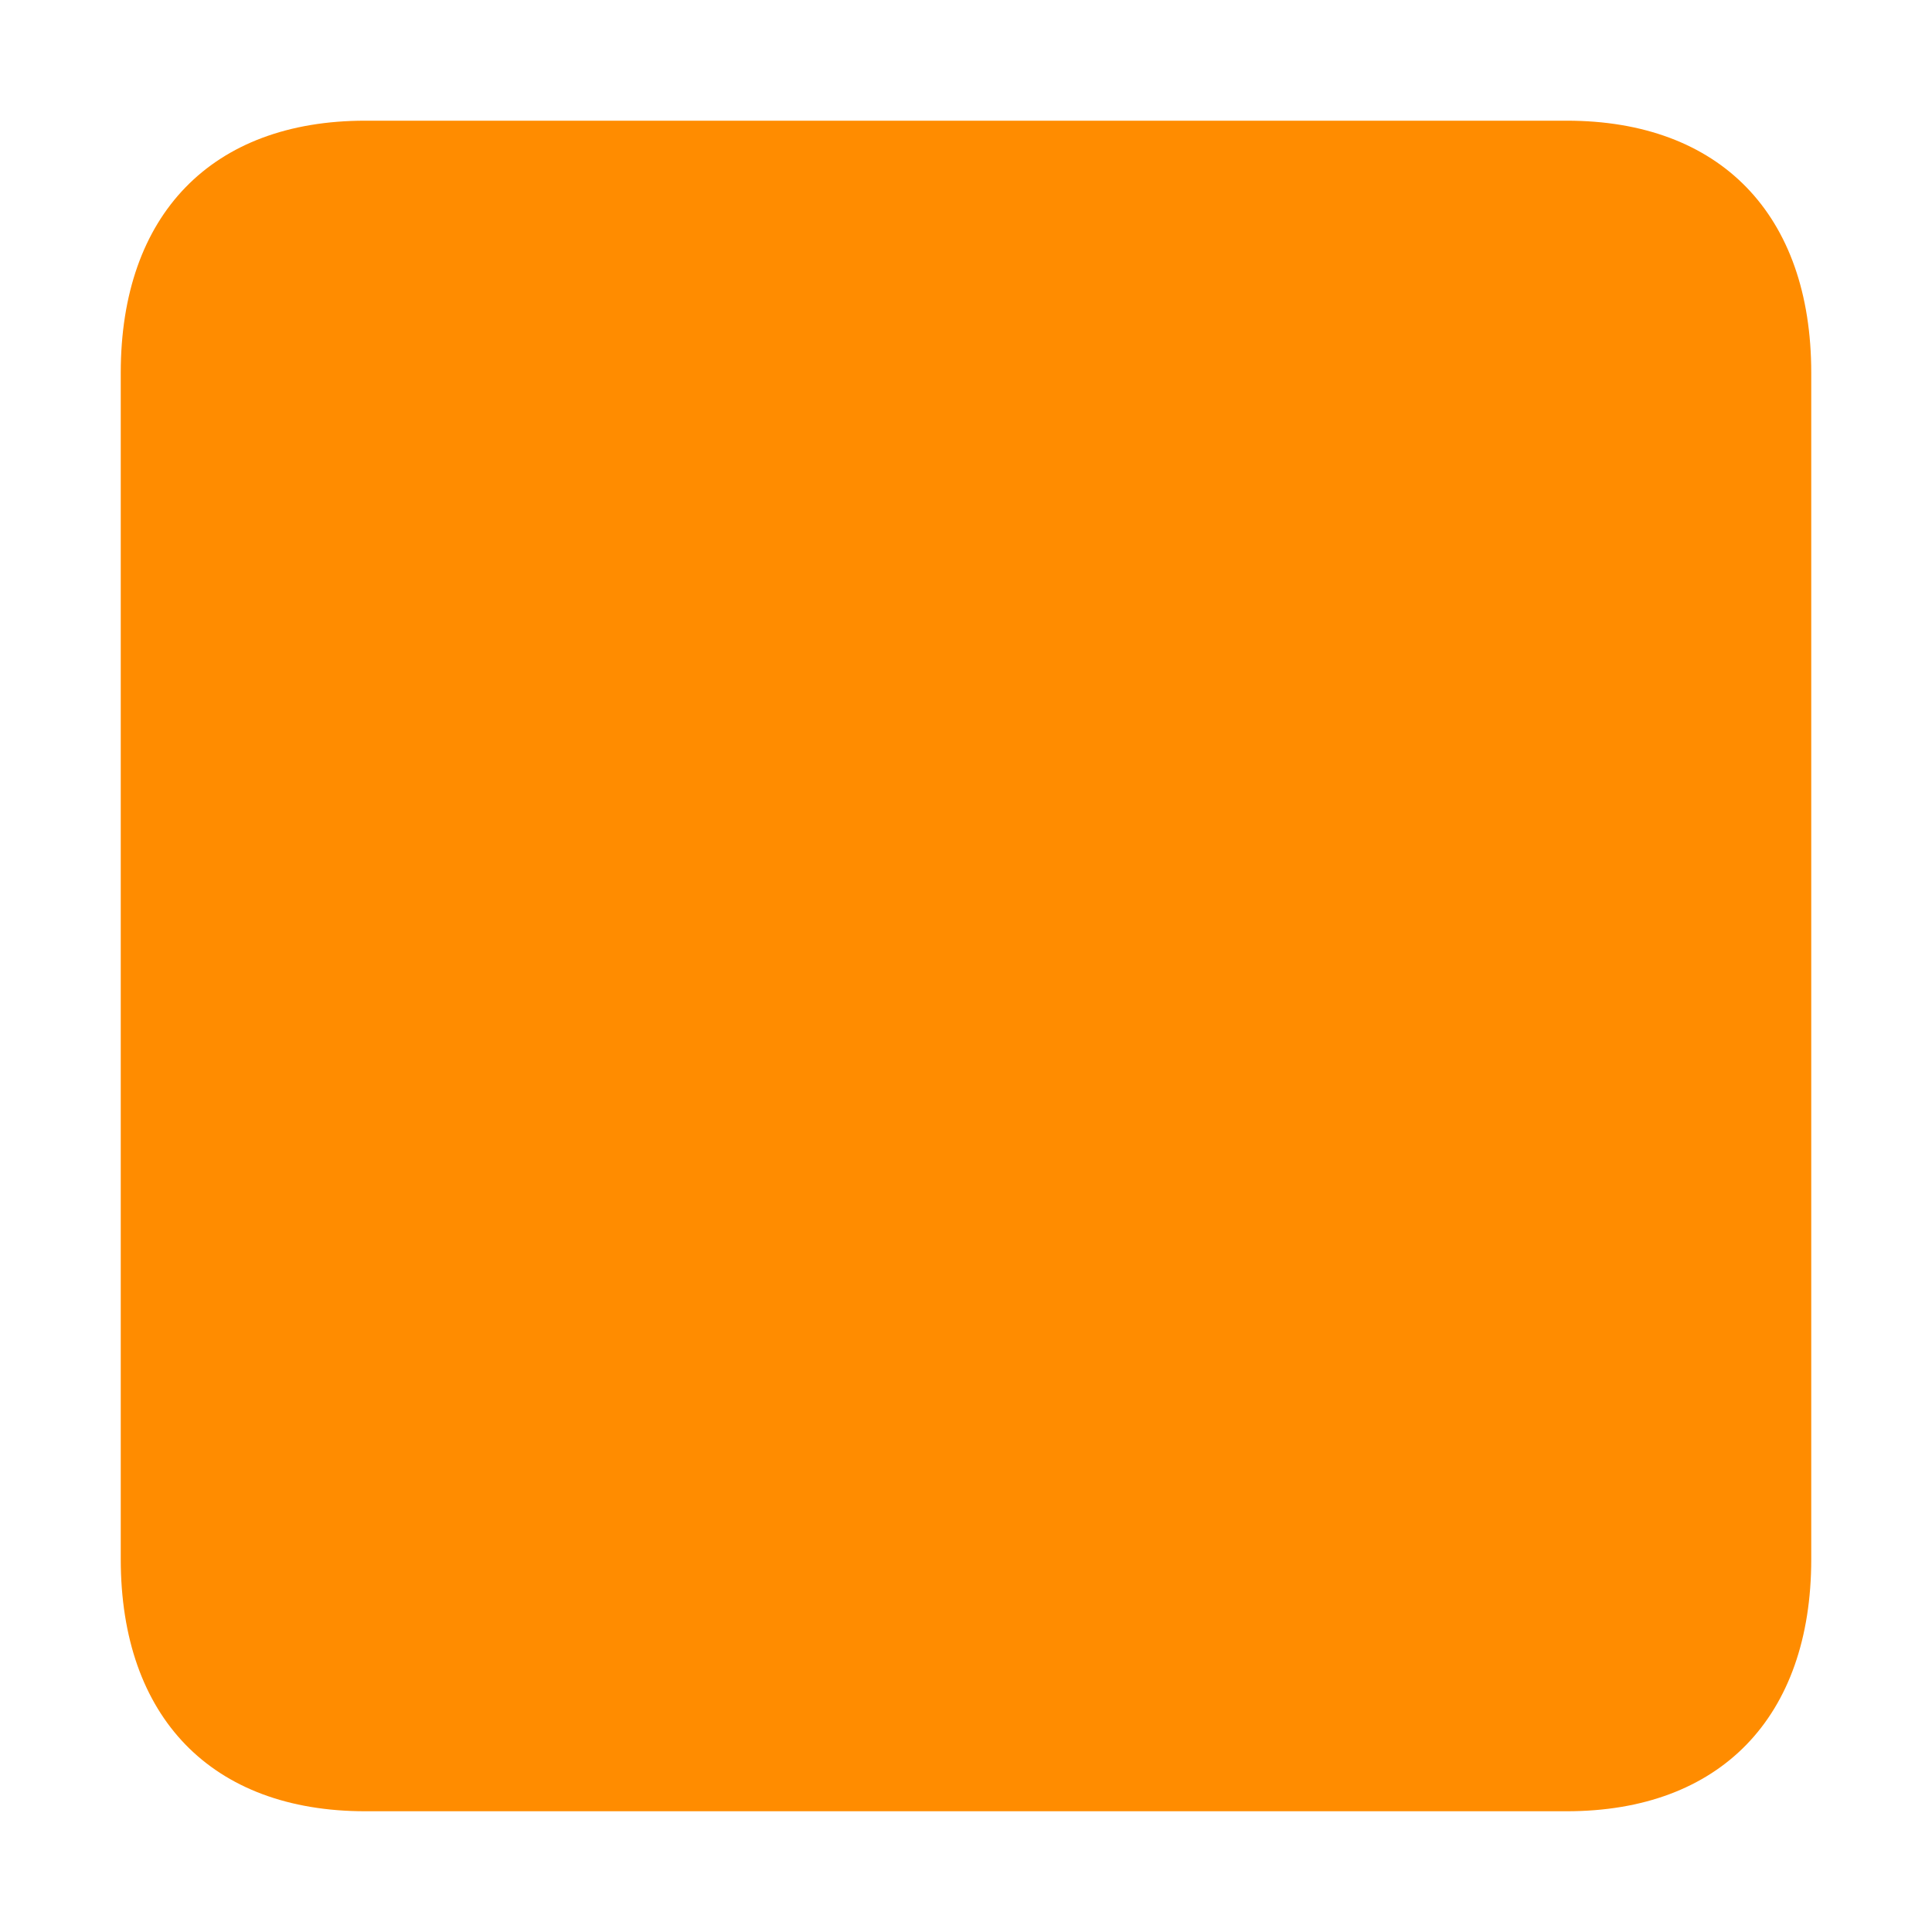
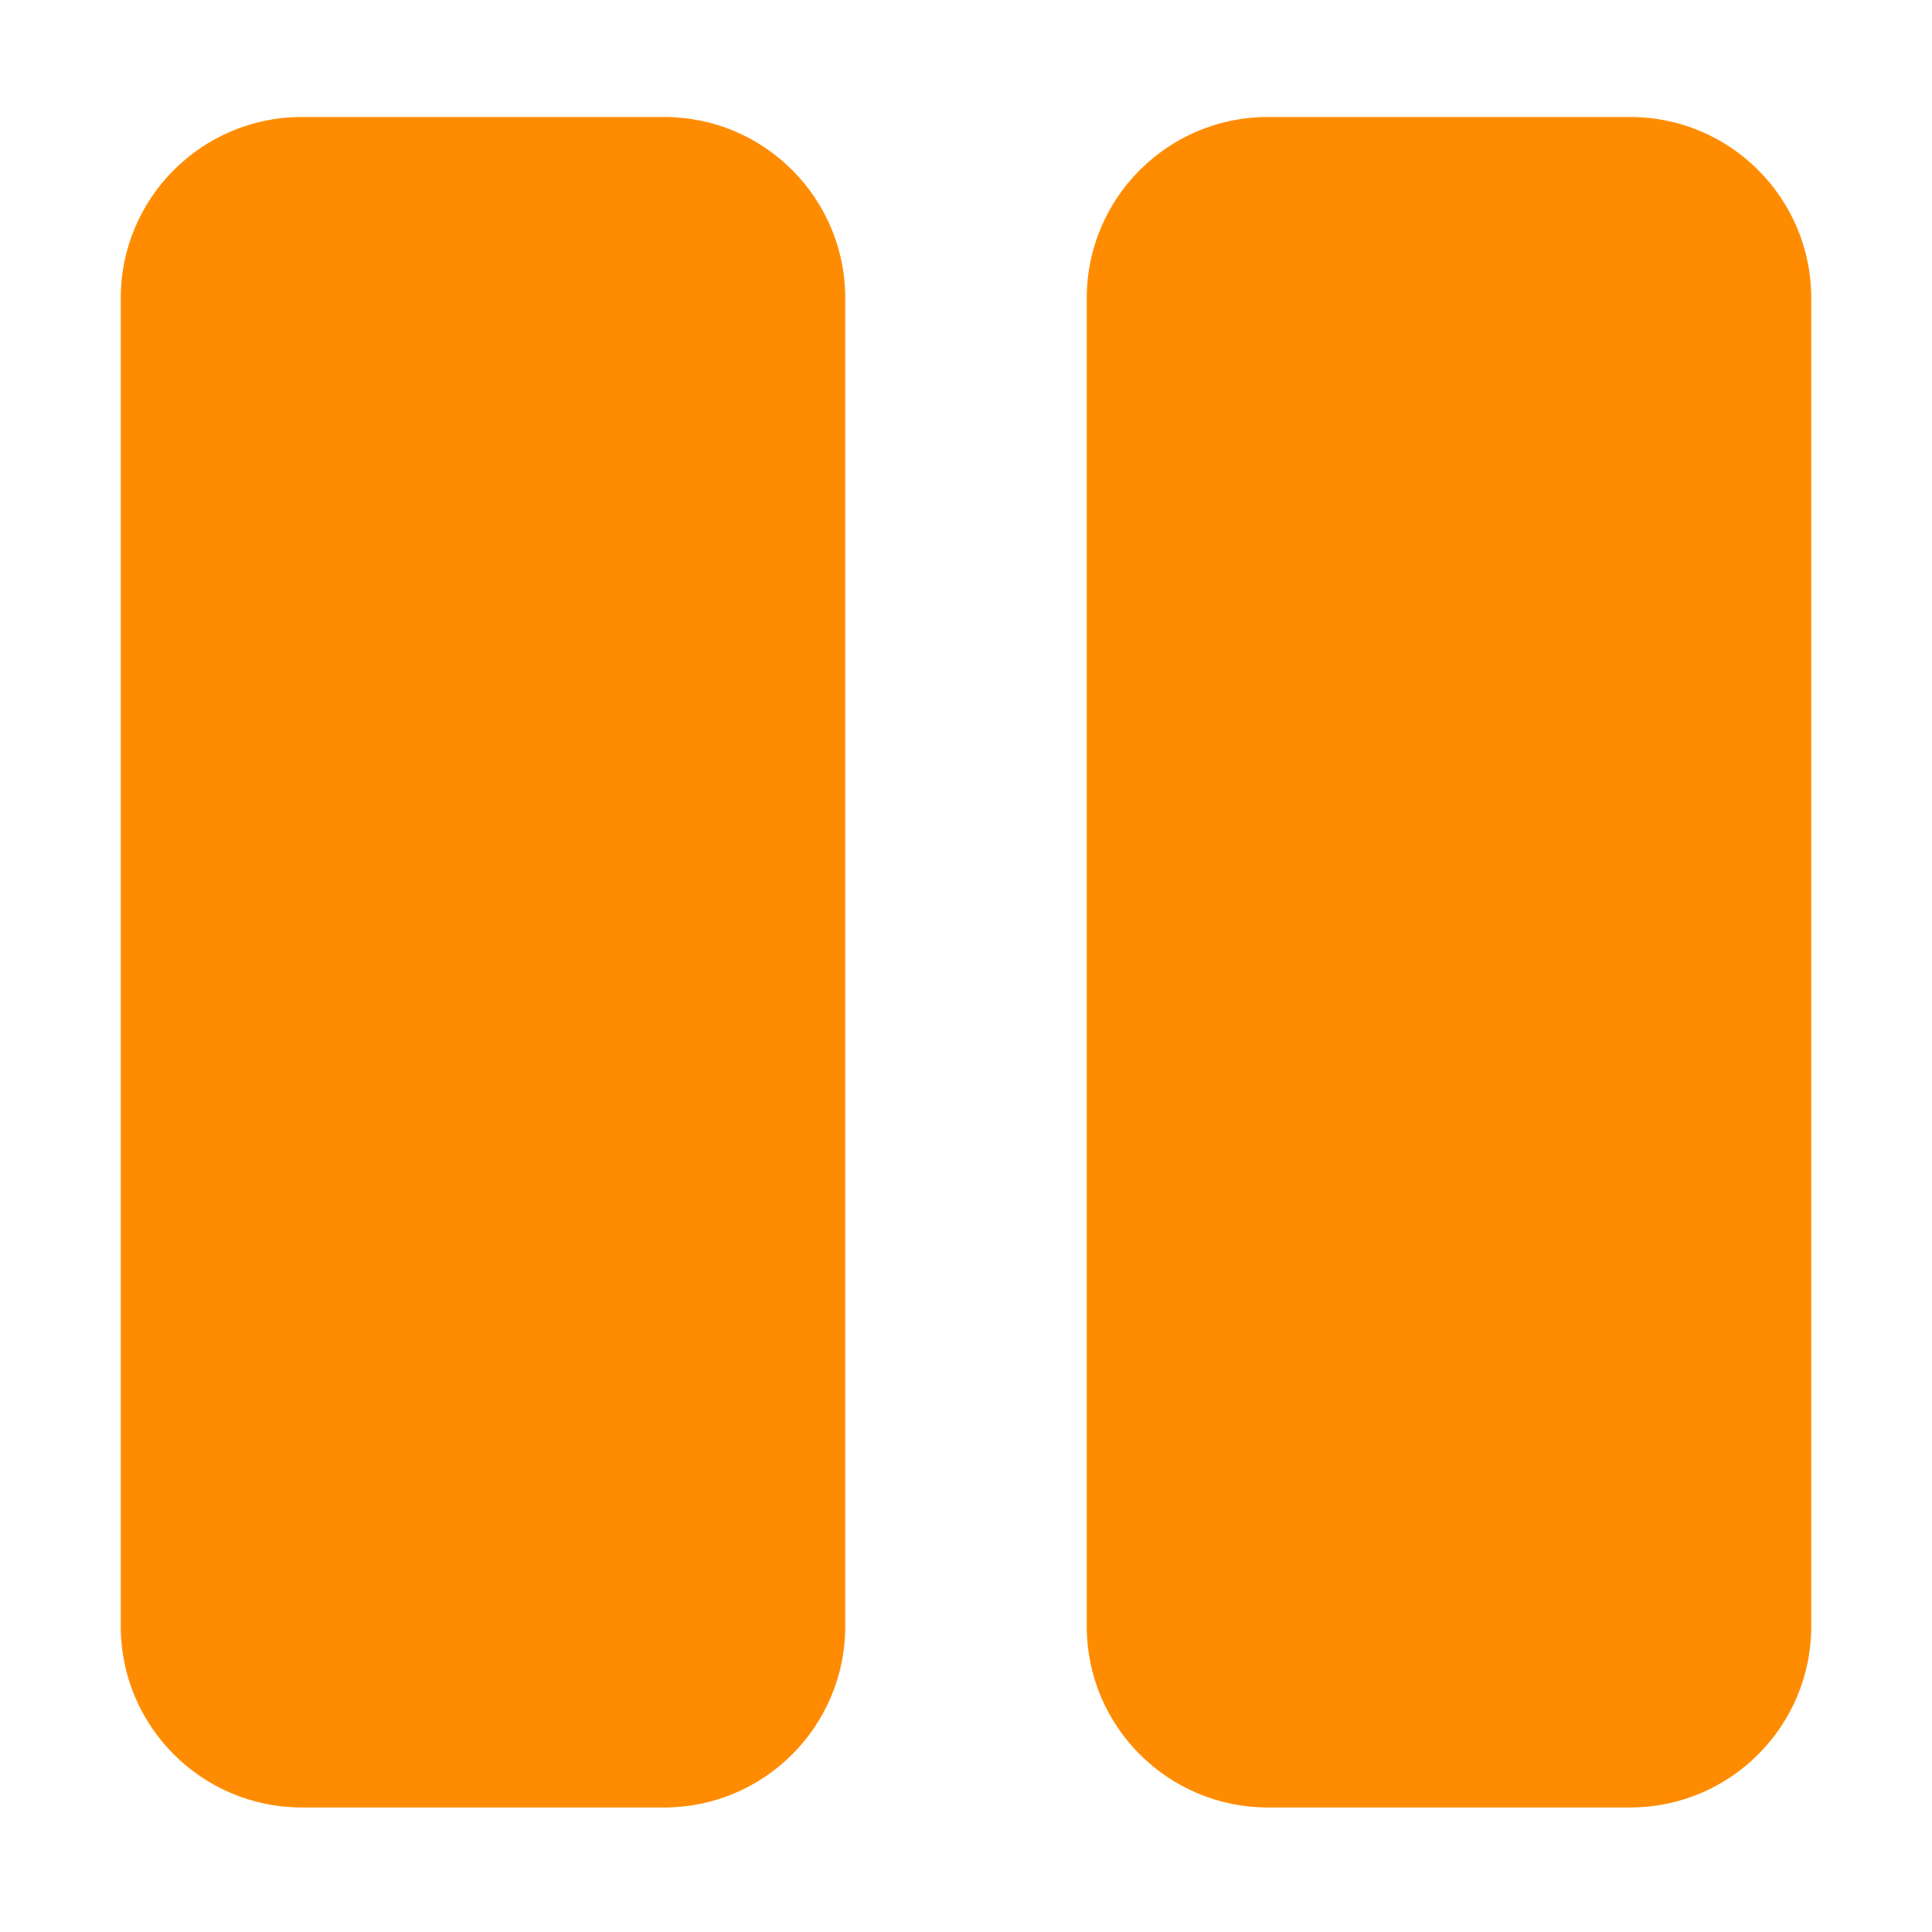
- <svg xmlns="http://www.w3.org/2000/svg" fill="#ff8c00" height="32" viewBox="0 0 32 32" width="32">
-   <path d="m2 25.824c0 2.626 1.512 4.176 4.049 4.176h19.902c2.536 0 4.049-1.55 4.049-4.176v-19.649c0-2.626-1.512-4.176-4.049-4.176h-19.902c-2.536 0-4.049 1.55-4.049 4.176zm0 0" stroke-width="1.476" />
+ <svg xmlns="http://www.w3.org/2000/svg" fill="#ff8c00" height="32" viewBox="0 0 448 512" width="32">
+   <path d="M144 479H48c-26.5 0-48-21.5-48-48V79c0-26.5 21.5-48 48-48h96c26.5 0 48 21.5 48 48v352c0 26.5-21.5 48-48 48zm304-48V79c0-26.5-21.5-48-48-48h-96c-26.5 0-48 21.5-48 48v352c0 26.5 21.5 48 48 48h96c26.5 0 48-21.5 48-48z" />
</svg>
